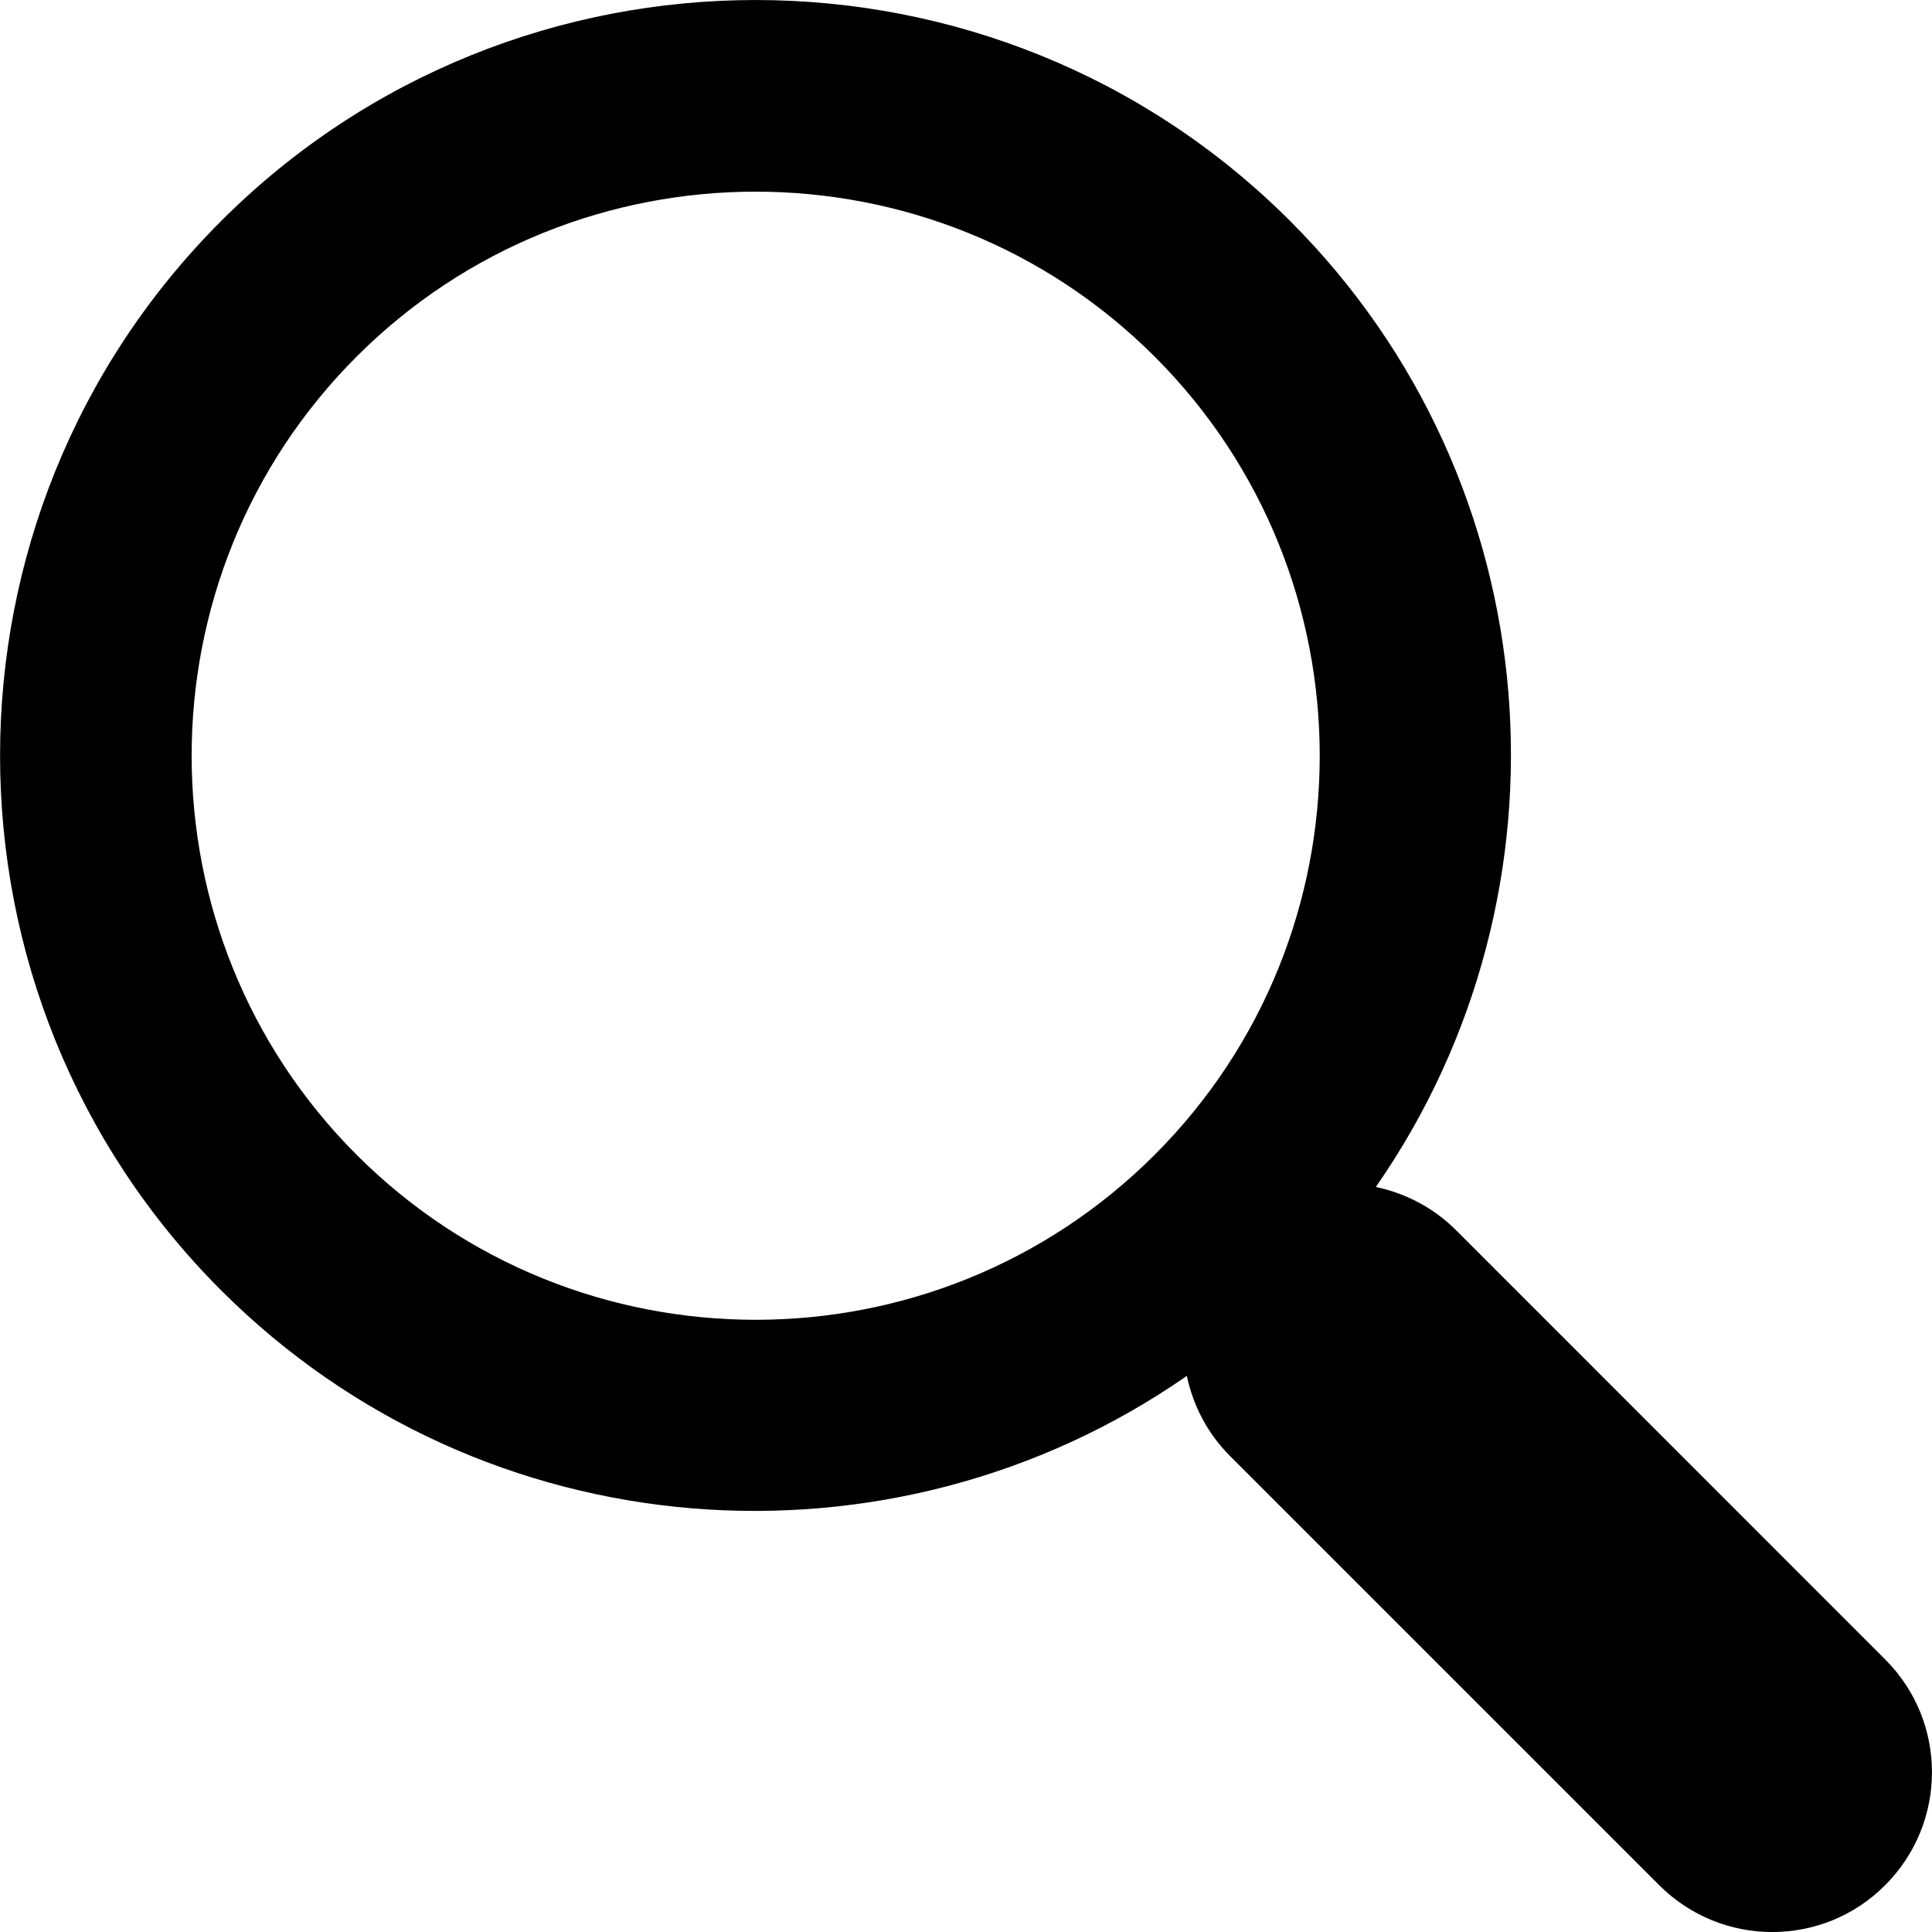
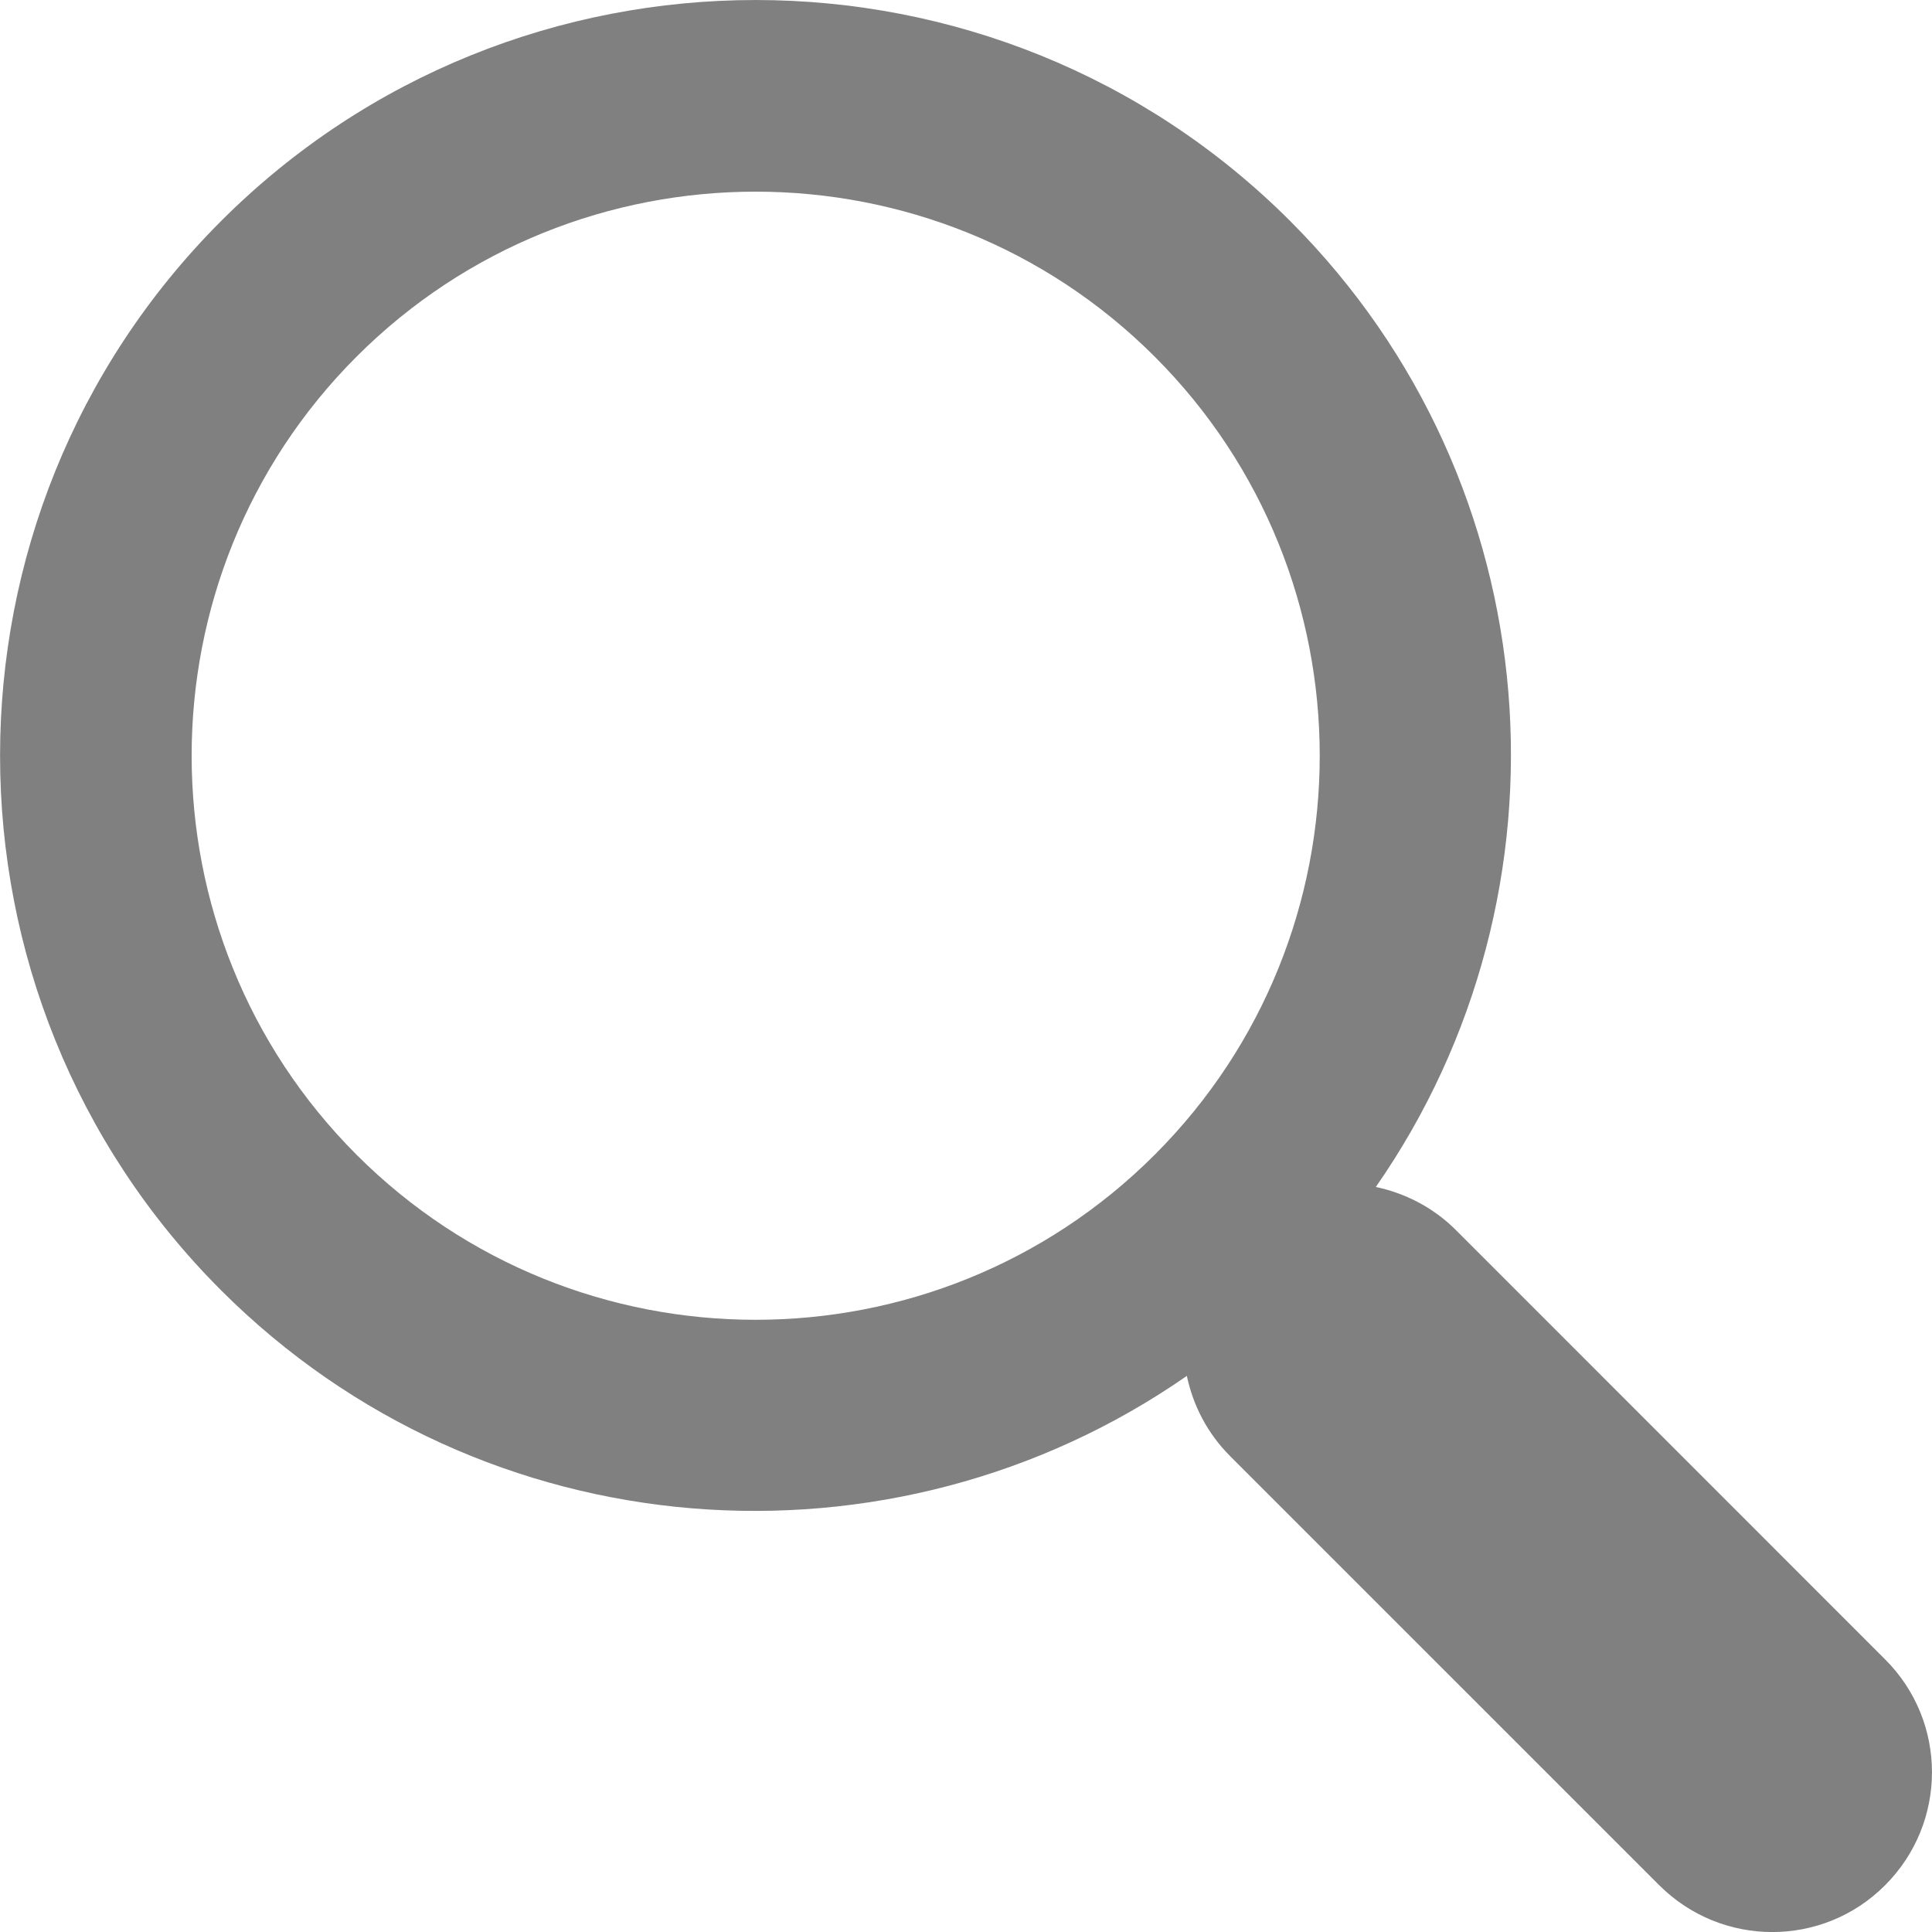
- <svg xmlns="http://www.w3.org/2000/svg" version="1.1" id="Capa_1" x="0px" y="0px" width="30.239px" height="30.239px" viewBox="0 0 30.239 30.239" style="enable-background:new 0 0 30.239 30.239;" xml:space="preserve">
+ <svg xmlns="http://www.w3.org/2000/svg" fill="grey" version="1.1" id="Capa_1" x="0px" y="0px" width="30.239px" height="30.239px" viewBox="0 0 30.239 30.239" style="enable-background:new 0 0 30.239 30.239;" xml:space="preserve">
  <g>
    <path d="M20.194,3.46c-4.613-4.613-12.121-4.613-16.734,0c-4.612,4.614-4.612,12.121,0,16.735   c4.108,4.107,10.506,4.547,15.116,1.34c0.097,0.459,0.319,0.897,0.676,1.254l6.718,6.718c0.979,0.977,2.561,0.977,3.535,0   c0.978-0.978,0.978-2.56,0-3.535l-6.718-6.72c-0.355-0.354-0.794-0.577-1.253-0.674C24.743,13.967,24.303,7.57,20.194,3.46z    M18.073,18.074c-3.444,3.444-9.049,3.444-12.492,0c-3.442-3.444-3.442-9.048,0-12.492c3.443-3.443,9.048-3.443,12.492,0   C21.517,9.026,21.517,14.63,18.073,18.074z" />
  </g>
  <g>
</g>
  <g>
</g>
  <g>
</g>
  <g>
</g>
  <g>
</g>
  <g>
</g>
  <g>
</g>
  <g>
</g>
  <g>
</g>
  <g>
</g>
  <g>
</g>
  <g>
</g>
  <g>
</g>
  <g>
</g>
  <g>
</g>
</svg>
